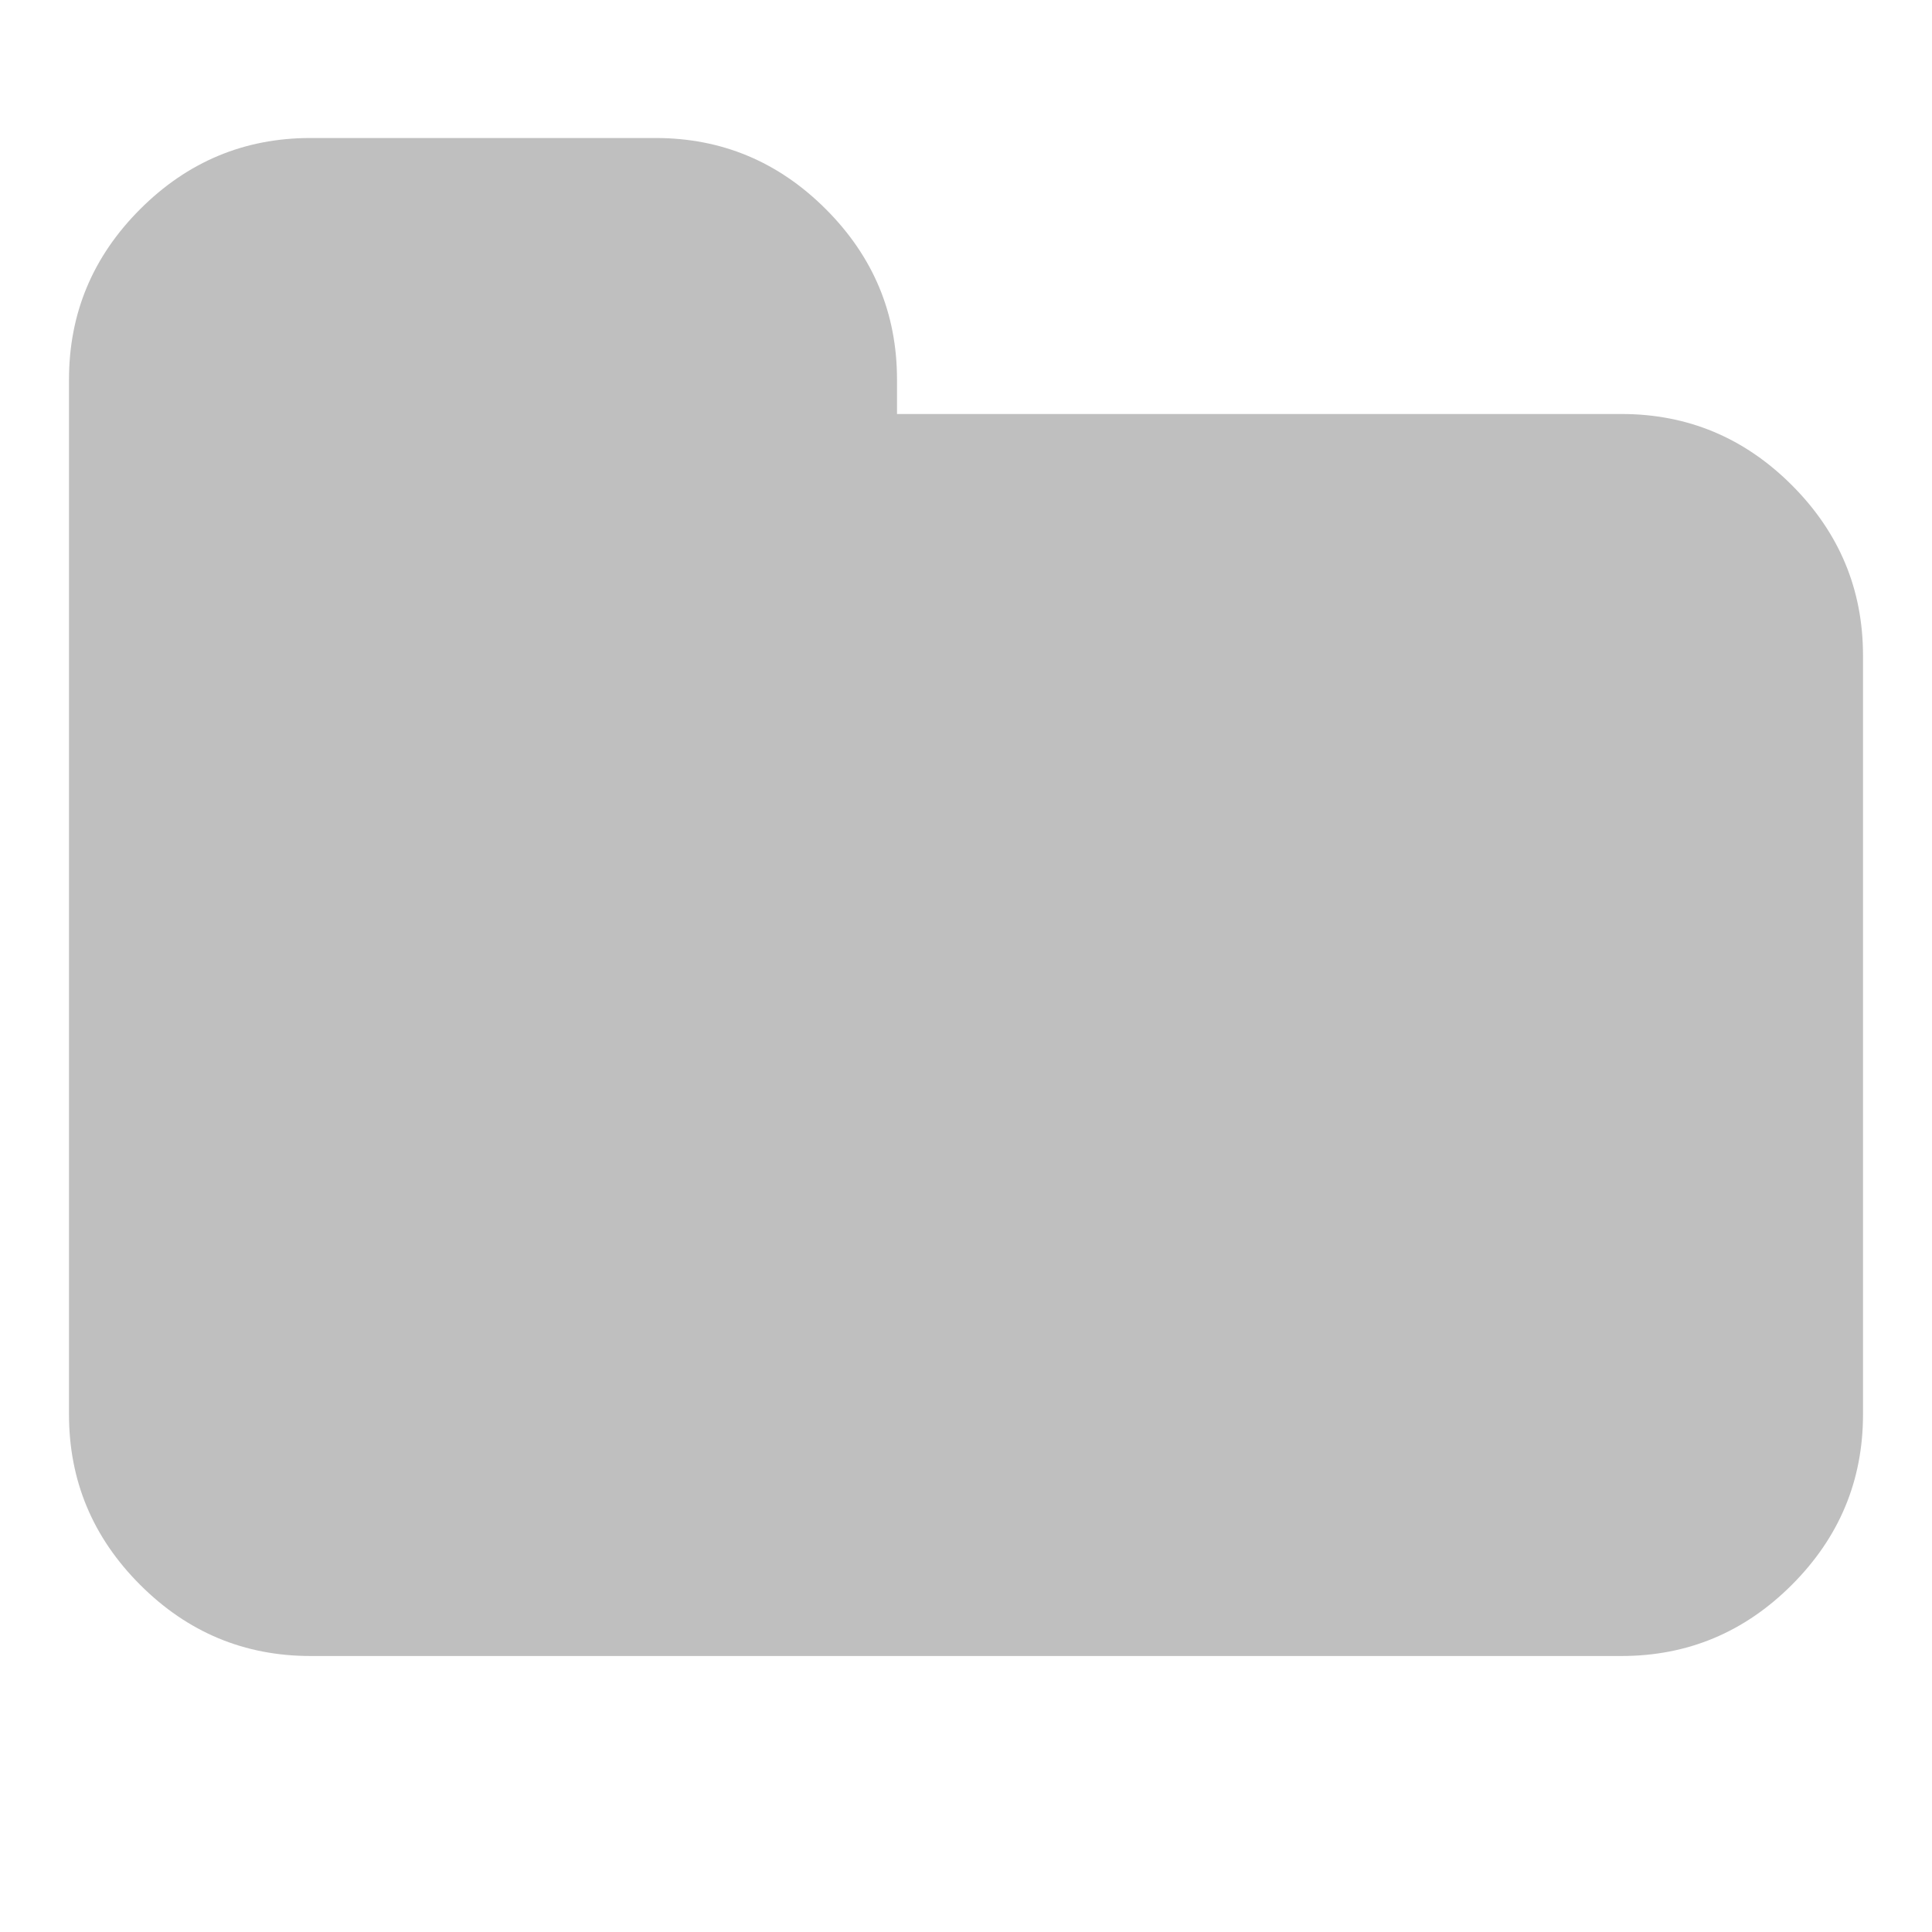
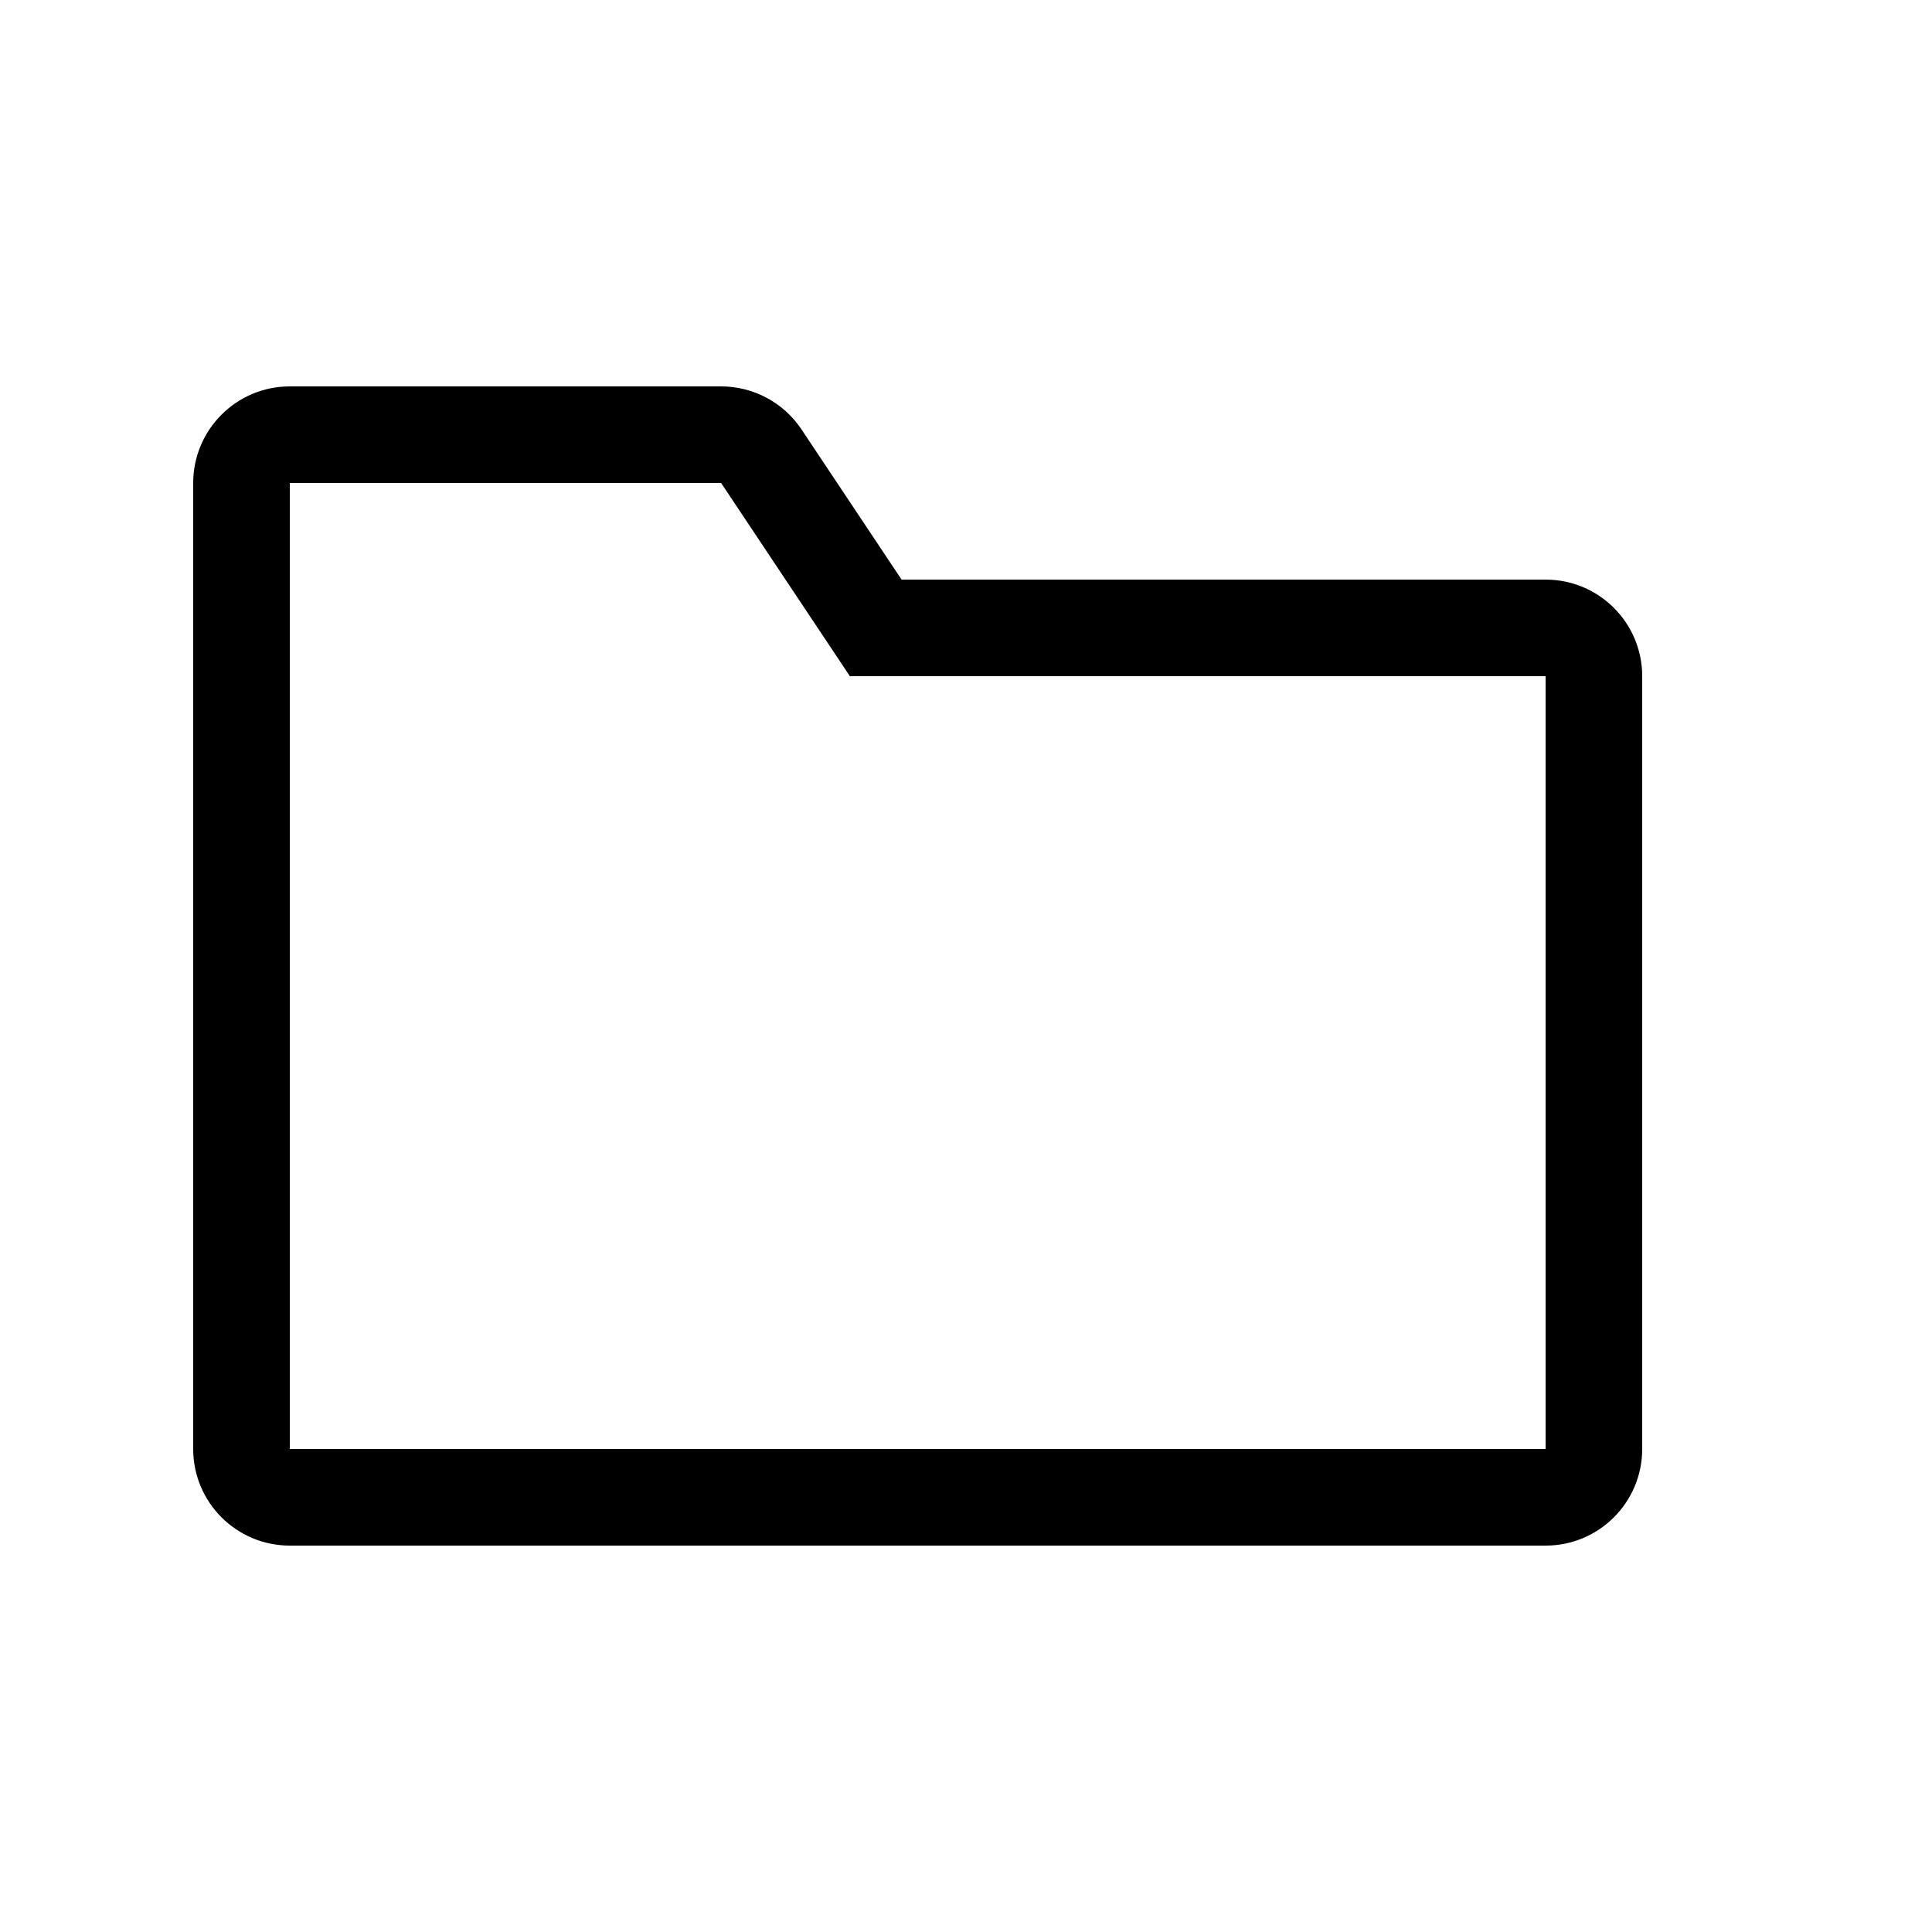
- <svg xmlns="http://www.w3.org/2000/svg" t="1539009749788" class="icon" style="" viewBox="0 0 1024 1024" version="1.1" p-id="2461" width="200" height="200">
+ <svg xmlns="http://www.w3.org/2000/svg" t="1553741479012" class="icon" style="" viewBox="0 0 1024 1024" version="1.1" p-id="3714" width="200" height="200">
  <defs>
    <style type="text/css" />
  </defs>
-   <path d="M987.429 347.429l0 402.286q0 52.571-37.714 90.286t-90.286 37.714l-694.857 0q-52.571 0-90.286-37.714t-37.714-90.286l0-548.571q0-52.571 37.714-90.286t90.286-37.714l182.857 0q52.571 0 90.286 37.714t37.714 90.286l0 18.286 384 0q52.571 0 90.286 37.714t37.714 90.286z" p-id="2462" fill="#bfbfbf" />
+   <path d="M819.2 358.4H450.458L382.208 256H153.6v512h665.6V358.4zM477.85 307.2H819.2a51.2 51.2 0 0 1 51.2 51.2v409.6a51.2 51.2 0 0 1-51.2 51.2H153.6a51.2 51.2 0 0 1-51.2-51.2V256a51.2 51.2 0 0 1 51.2-51.2h228.608a51.2 51.2 0 0 1 42.598 22.784L477.85 307.2z" fill="#000000" p-id="3715" />
</svg>
